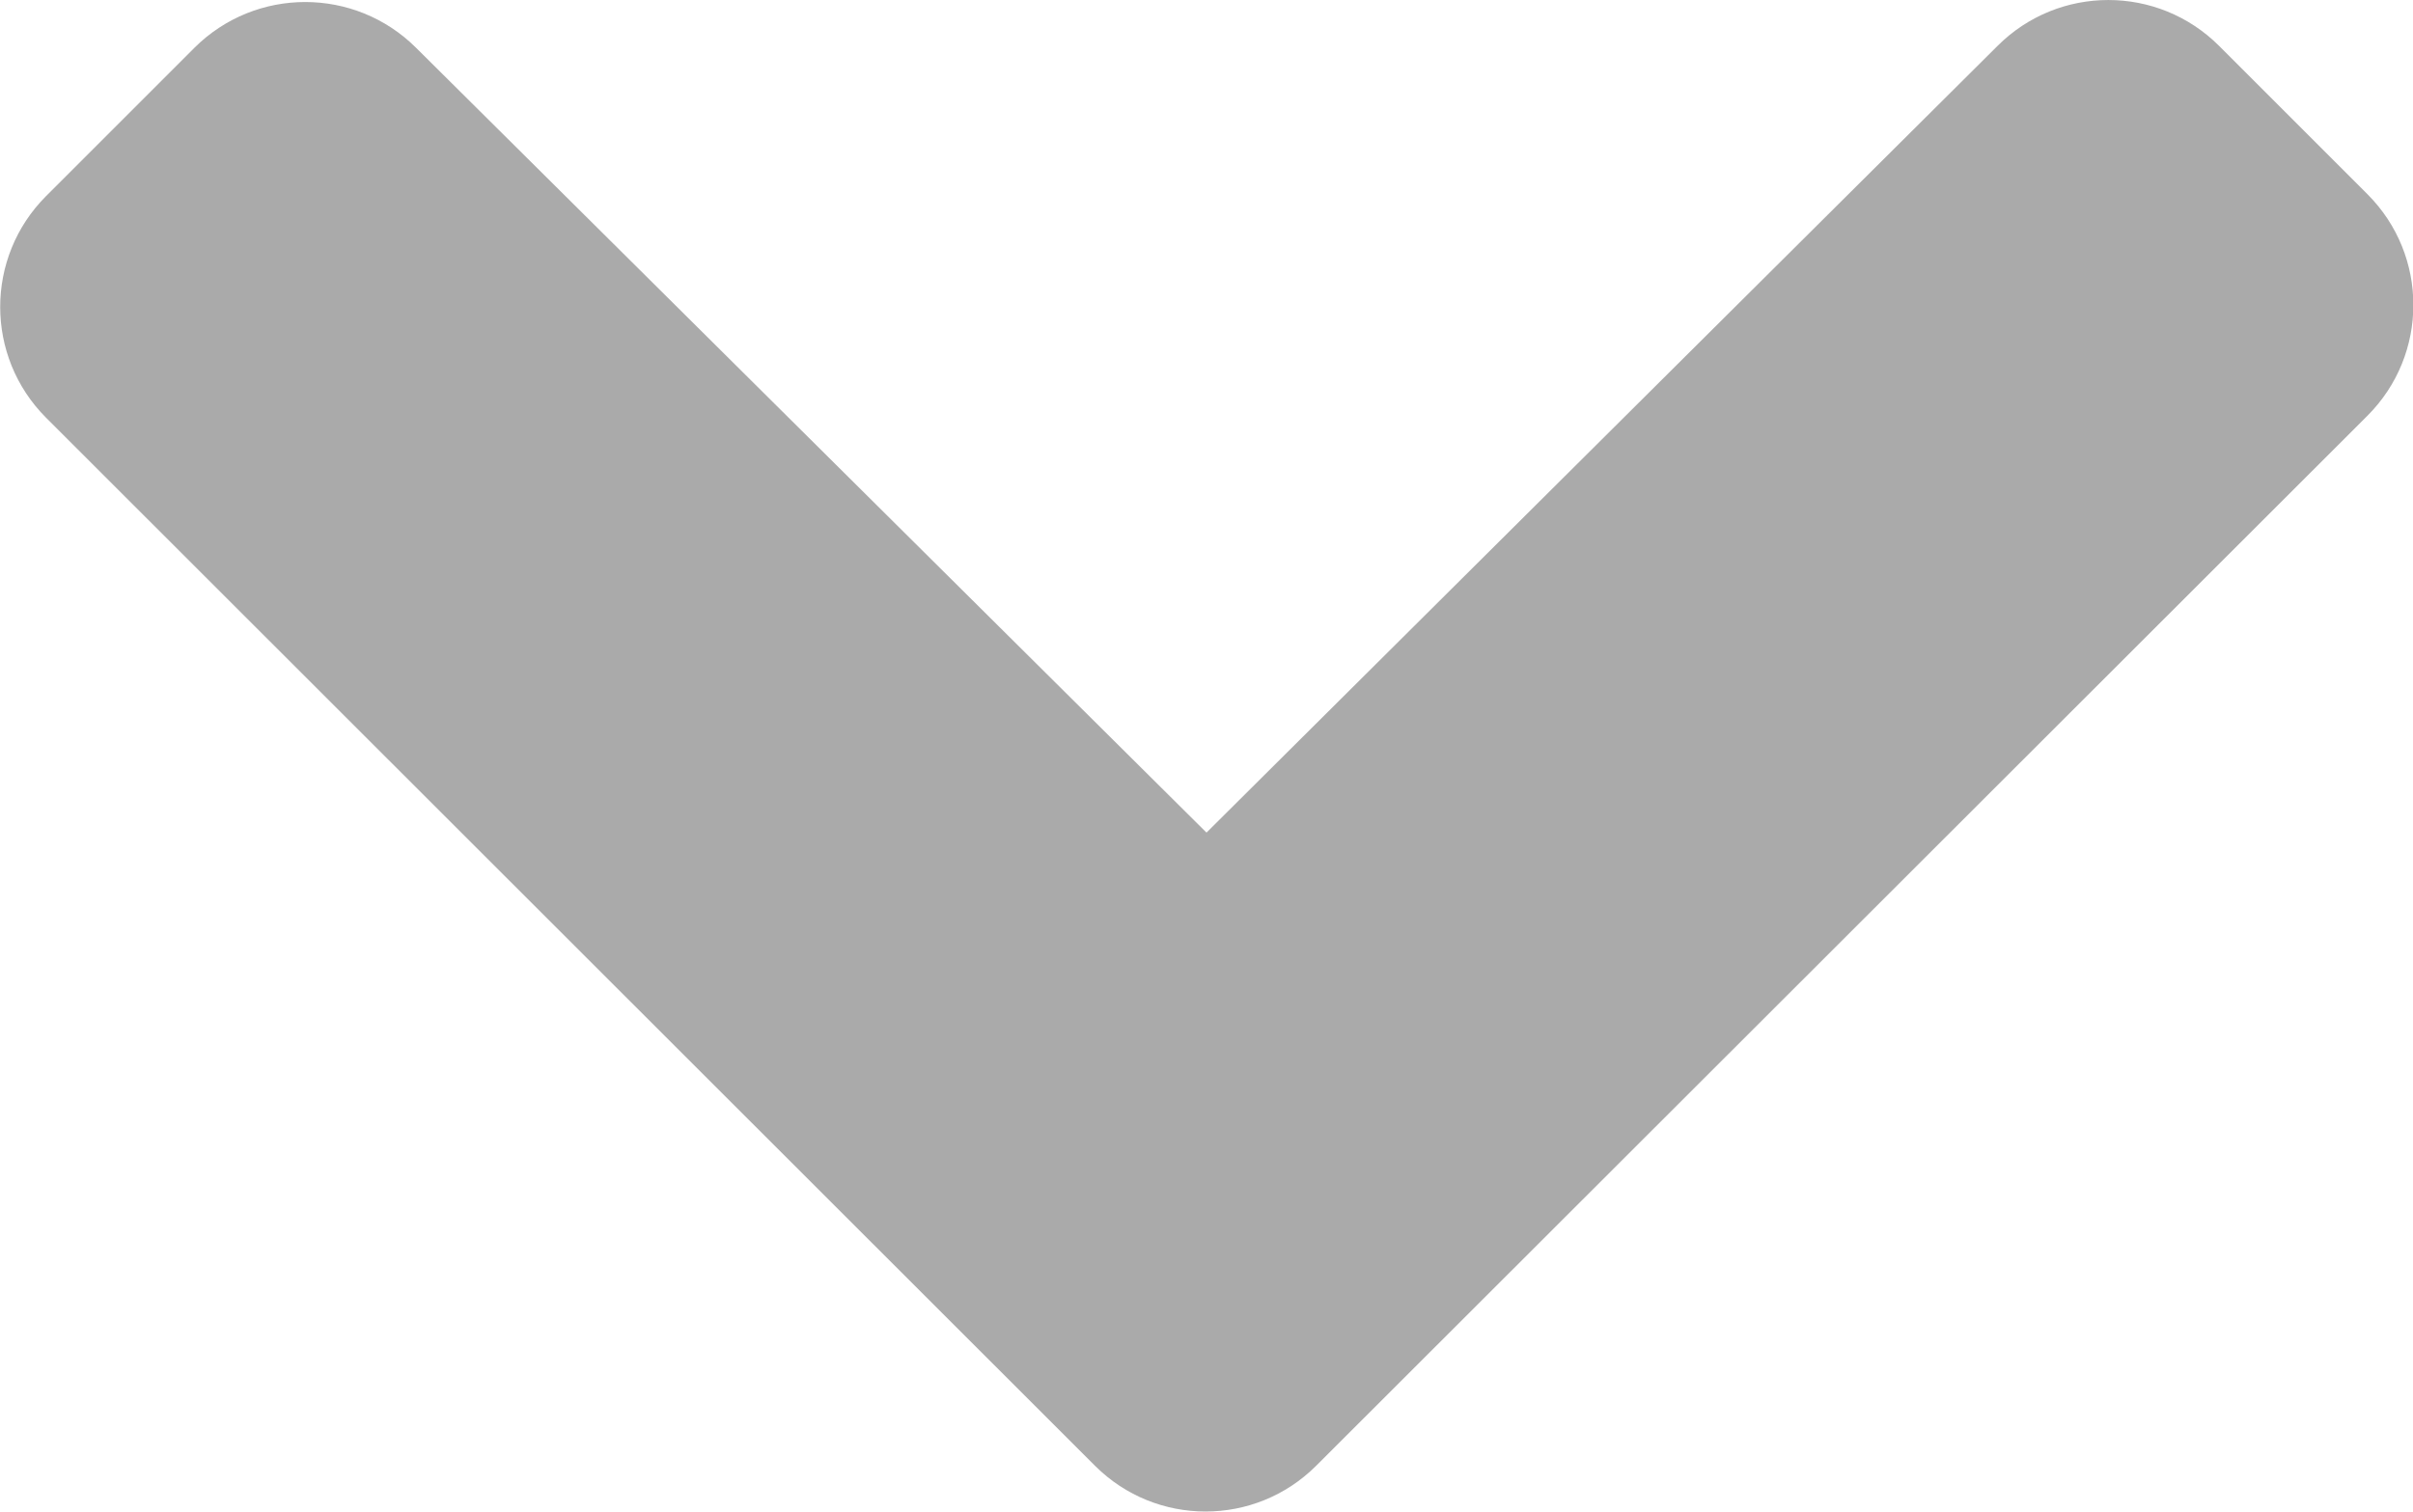
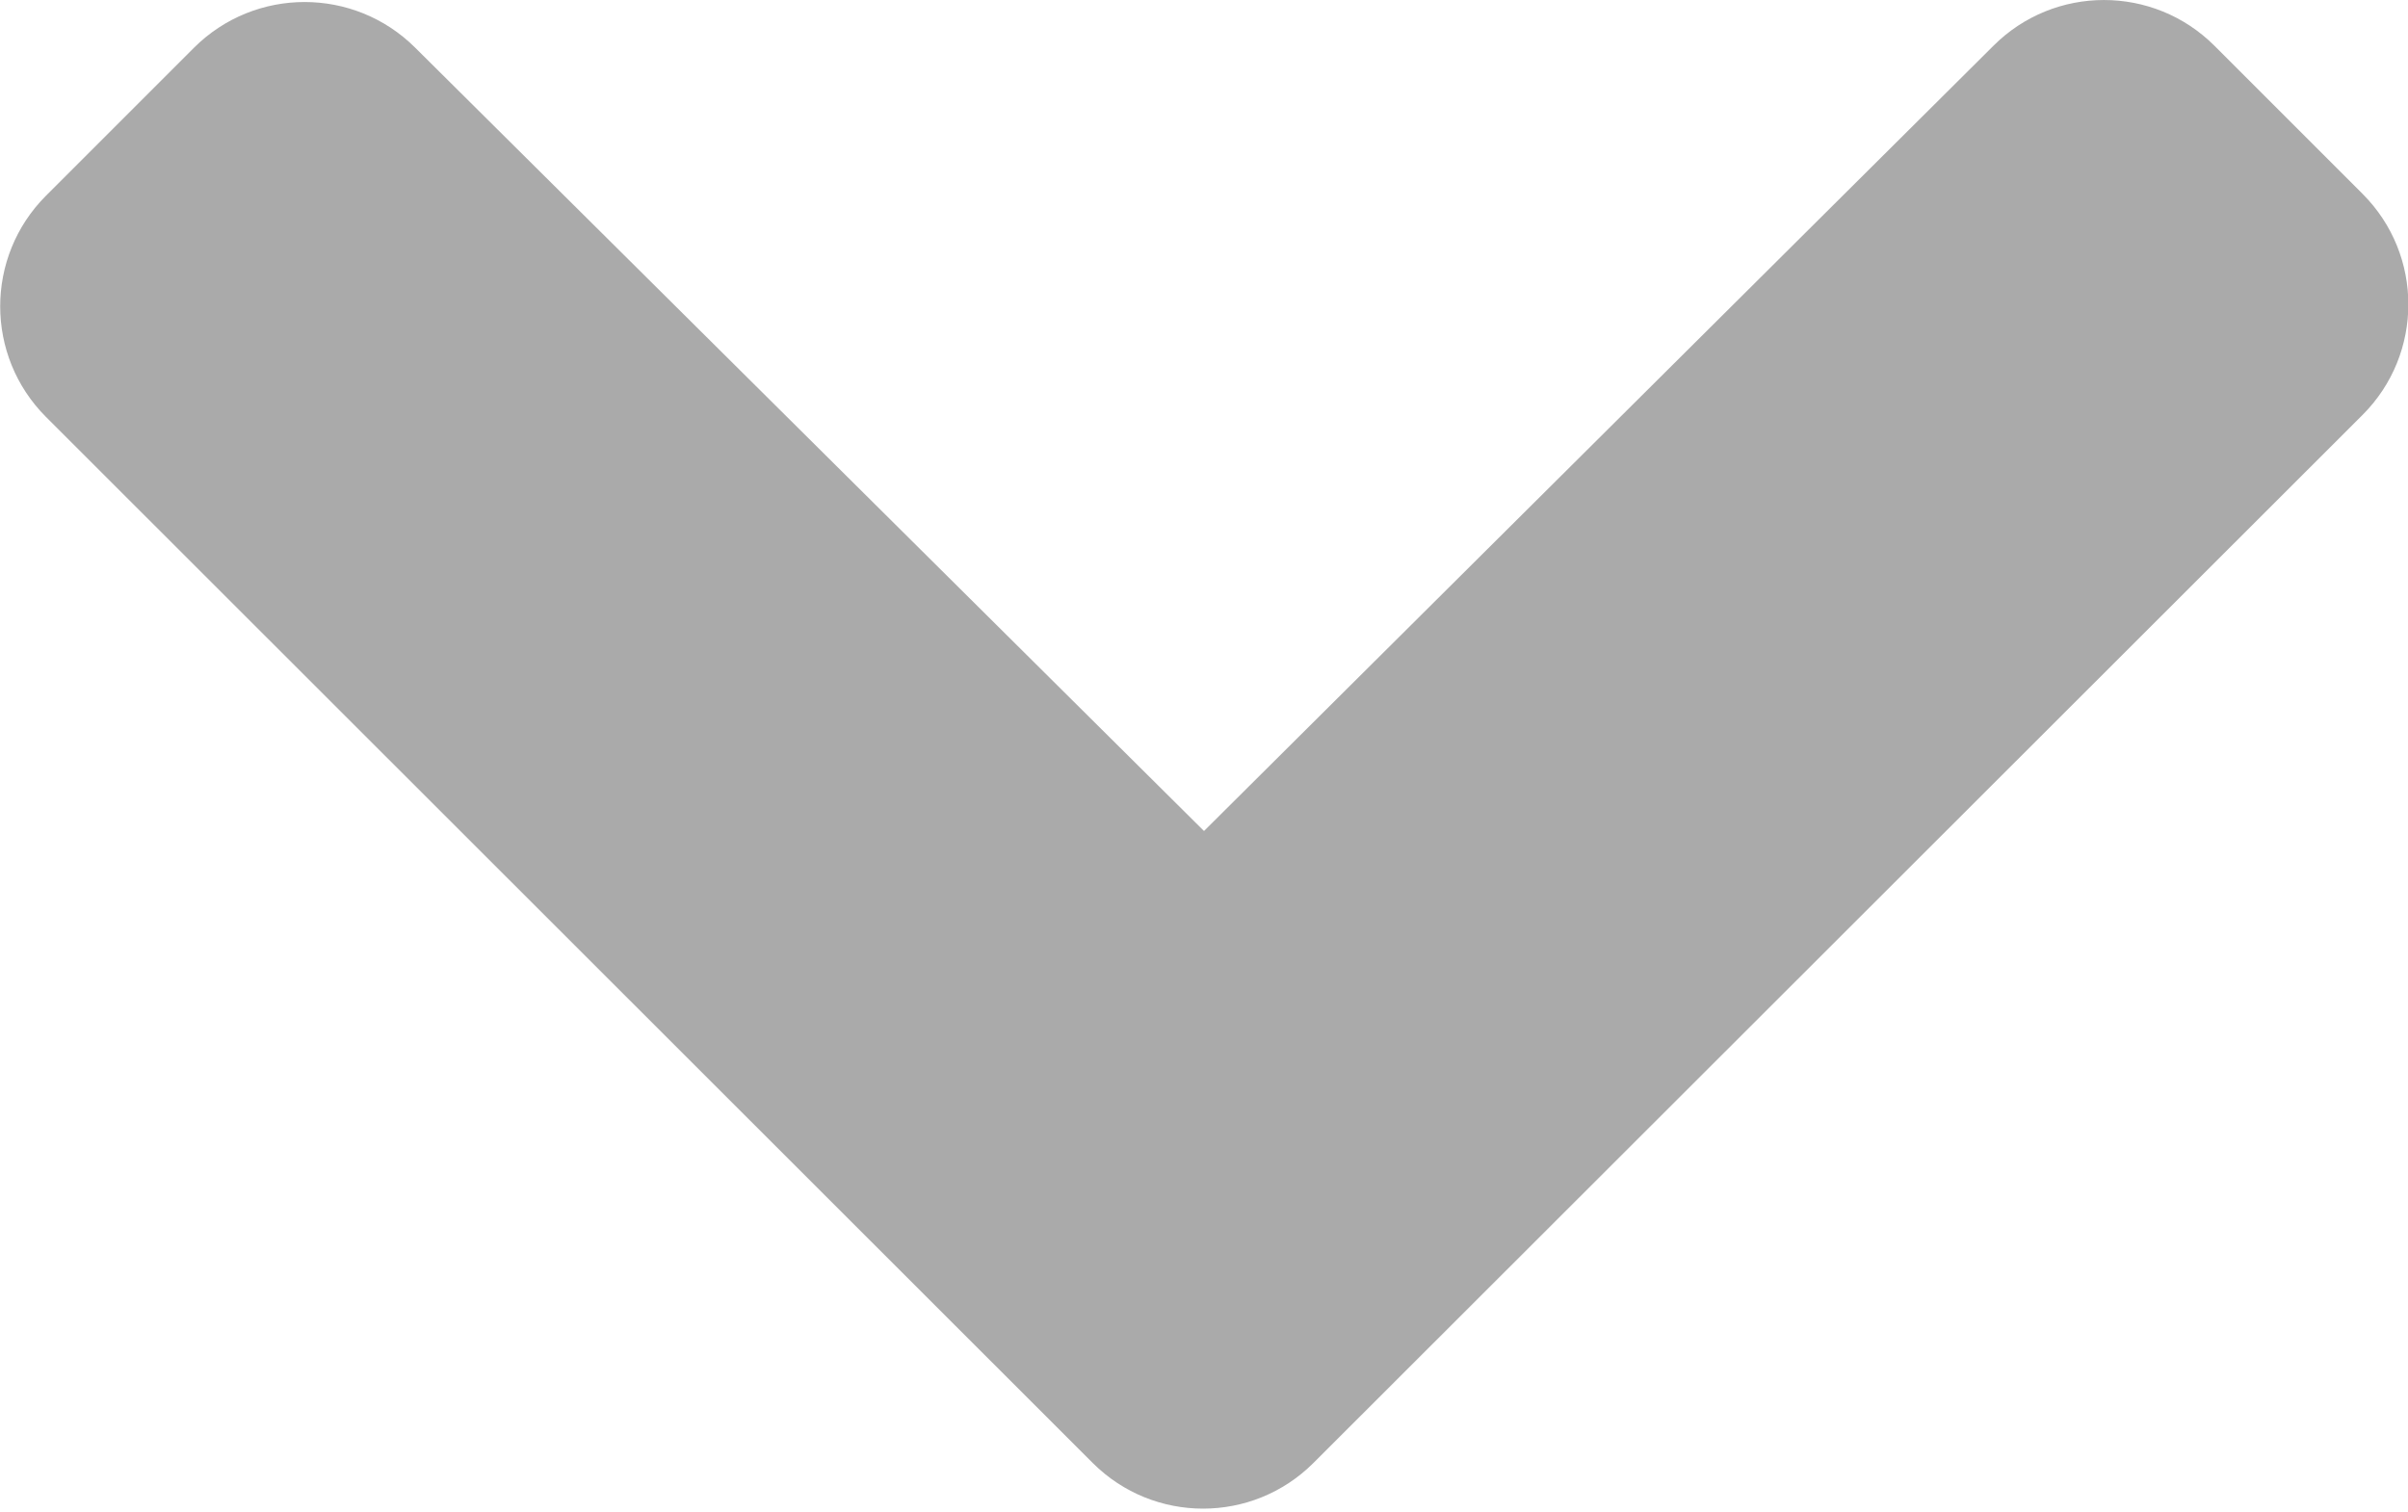
- <svg xmlns="http://www.w3.org/2000/svg" width="13" height="8.146" viewBox="0 0 13 8.146">
+ <svg xmlns="http://www.w3.org/2000/svg" width="13" height="8.16" viewBox="0 0 13 8.16">
  <path id="Path_36667" data-name="Path 36667" d="M5.9,7.9.248,2.251a.845.845,0,0,1,0-1.194h0l.8-.8a.846.846,0,0,1,1.193,0L6.5,4.487,10.762.247a.844.844,0,0,1,1.193,0l.8.8a.844.844,0,0,1,0,1.193L7.09,7.9A.843.843,0,0,1,5.9,7.9h0" transform="translate(0 0)" fill="#aaa" />
</svg>
